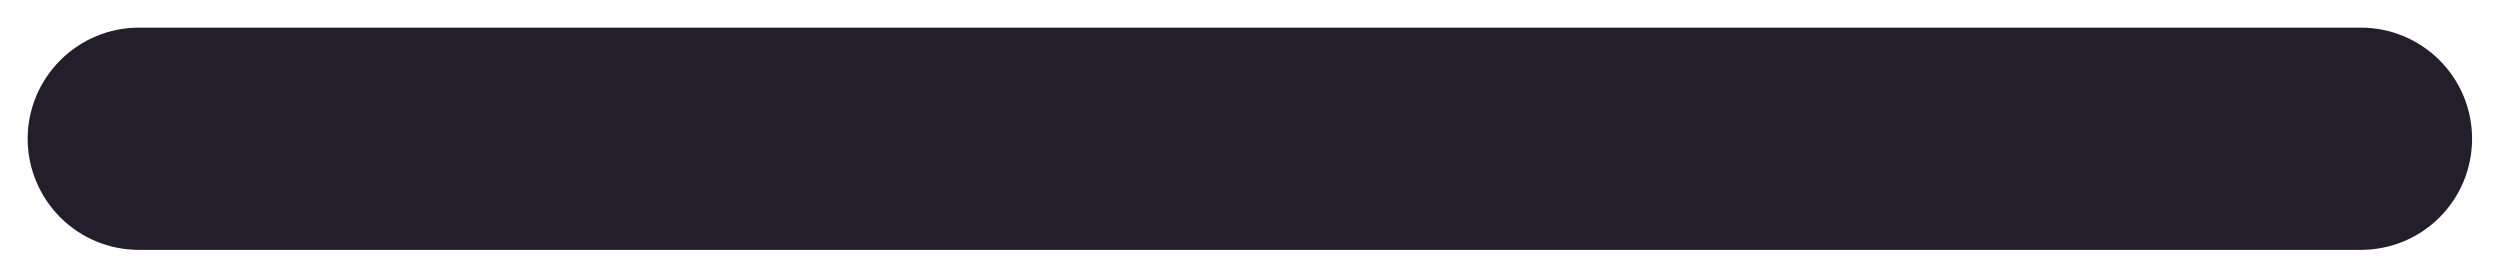
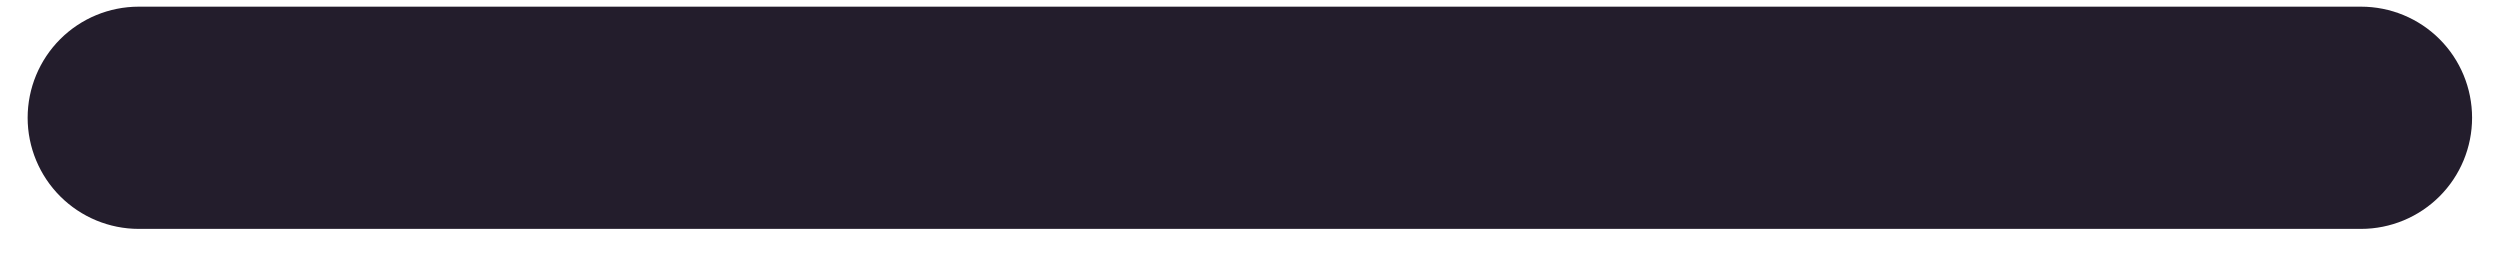
- <svg xmlns="http://www.w3.org/2000/svg" width="18" height="2" viewBox="0 0 18 2" fill="none">
-   <path fill-rule="evenodd" clip-rule="evenodd" d="M0.199 0.999C0.199 0.787 0.284 0.584 0.434 0.434C0.584 0.284 0.787 0.199 0.999 0.199H16.999C17.211 0.199 17.415 0.284 17.565 0.434C17.715 0.584 17.799 0.787 17.799 0.999C17.799 1.211 17.715 1.415 17.565 1.565C17.415 1.715 17.211 1.799 16.999 1.799H0.999C0.787 1.799 0.584 1.715 0.434 1.565C0.284 1.415 0.199 1.211 0.199 0.999Z" fill="#231D2C" />
+ <svg xmlns="http://www.w3.org/2000/svg" width="36" height="4" viewBox="0 0 36 4" fill="none">
+   <path fill-rule="evenodd" clip-rule="evenodd" d="M0.398 1.696C0.398 1.271 0.567 0.864 0.867 0.564C1.167 0.264 1.574 0.096 1.998 0.096H33.998C34.423 0.096 34.83 0.264 35.13 0.564C35.43 0.864 35.598 1.271 35.598 1.696C35.598 2.12 35.43 2.527 35.13 2.827C34.83 3.127 34.423 3.296 33.998 3.296H1.998C1.574 3.296 1.167 3.127 0.867 2.827C0.567 2.527 0.398 2.12 0.398 1.696Z" fill="#231D2C" />
</svg>
